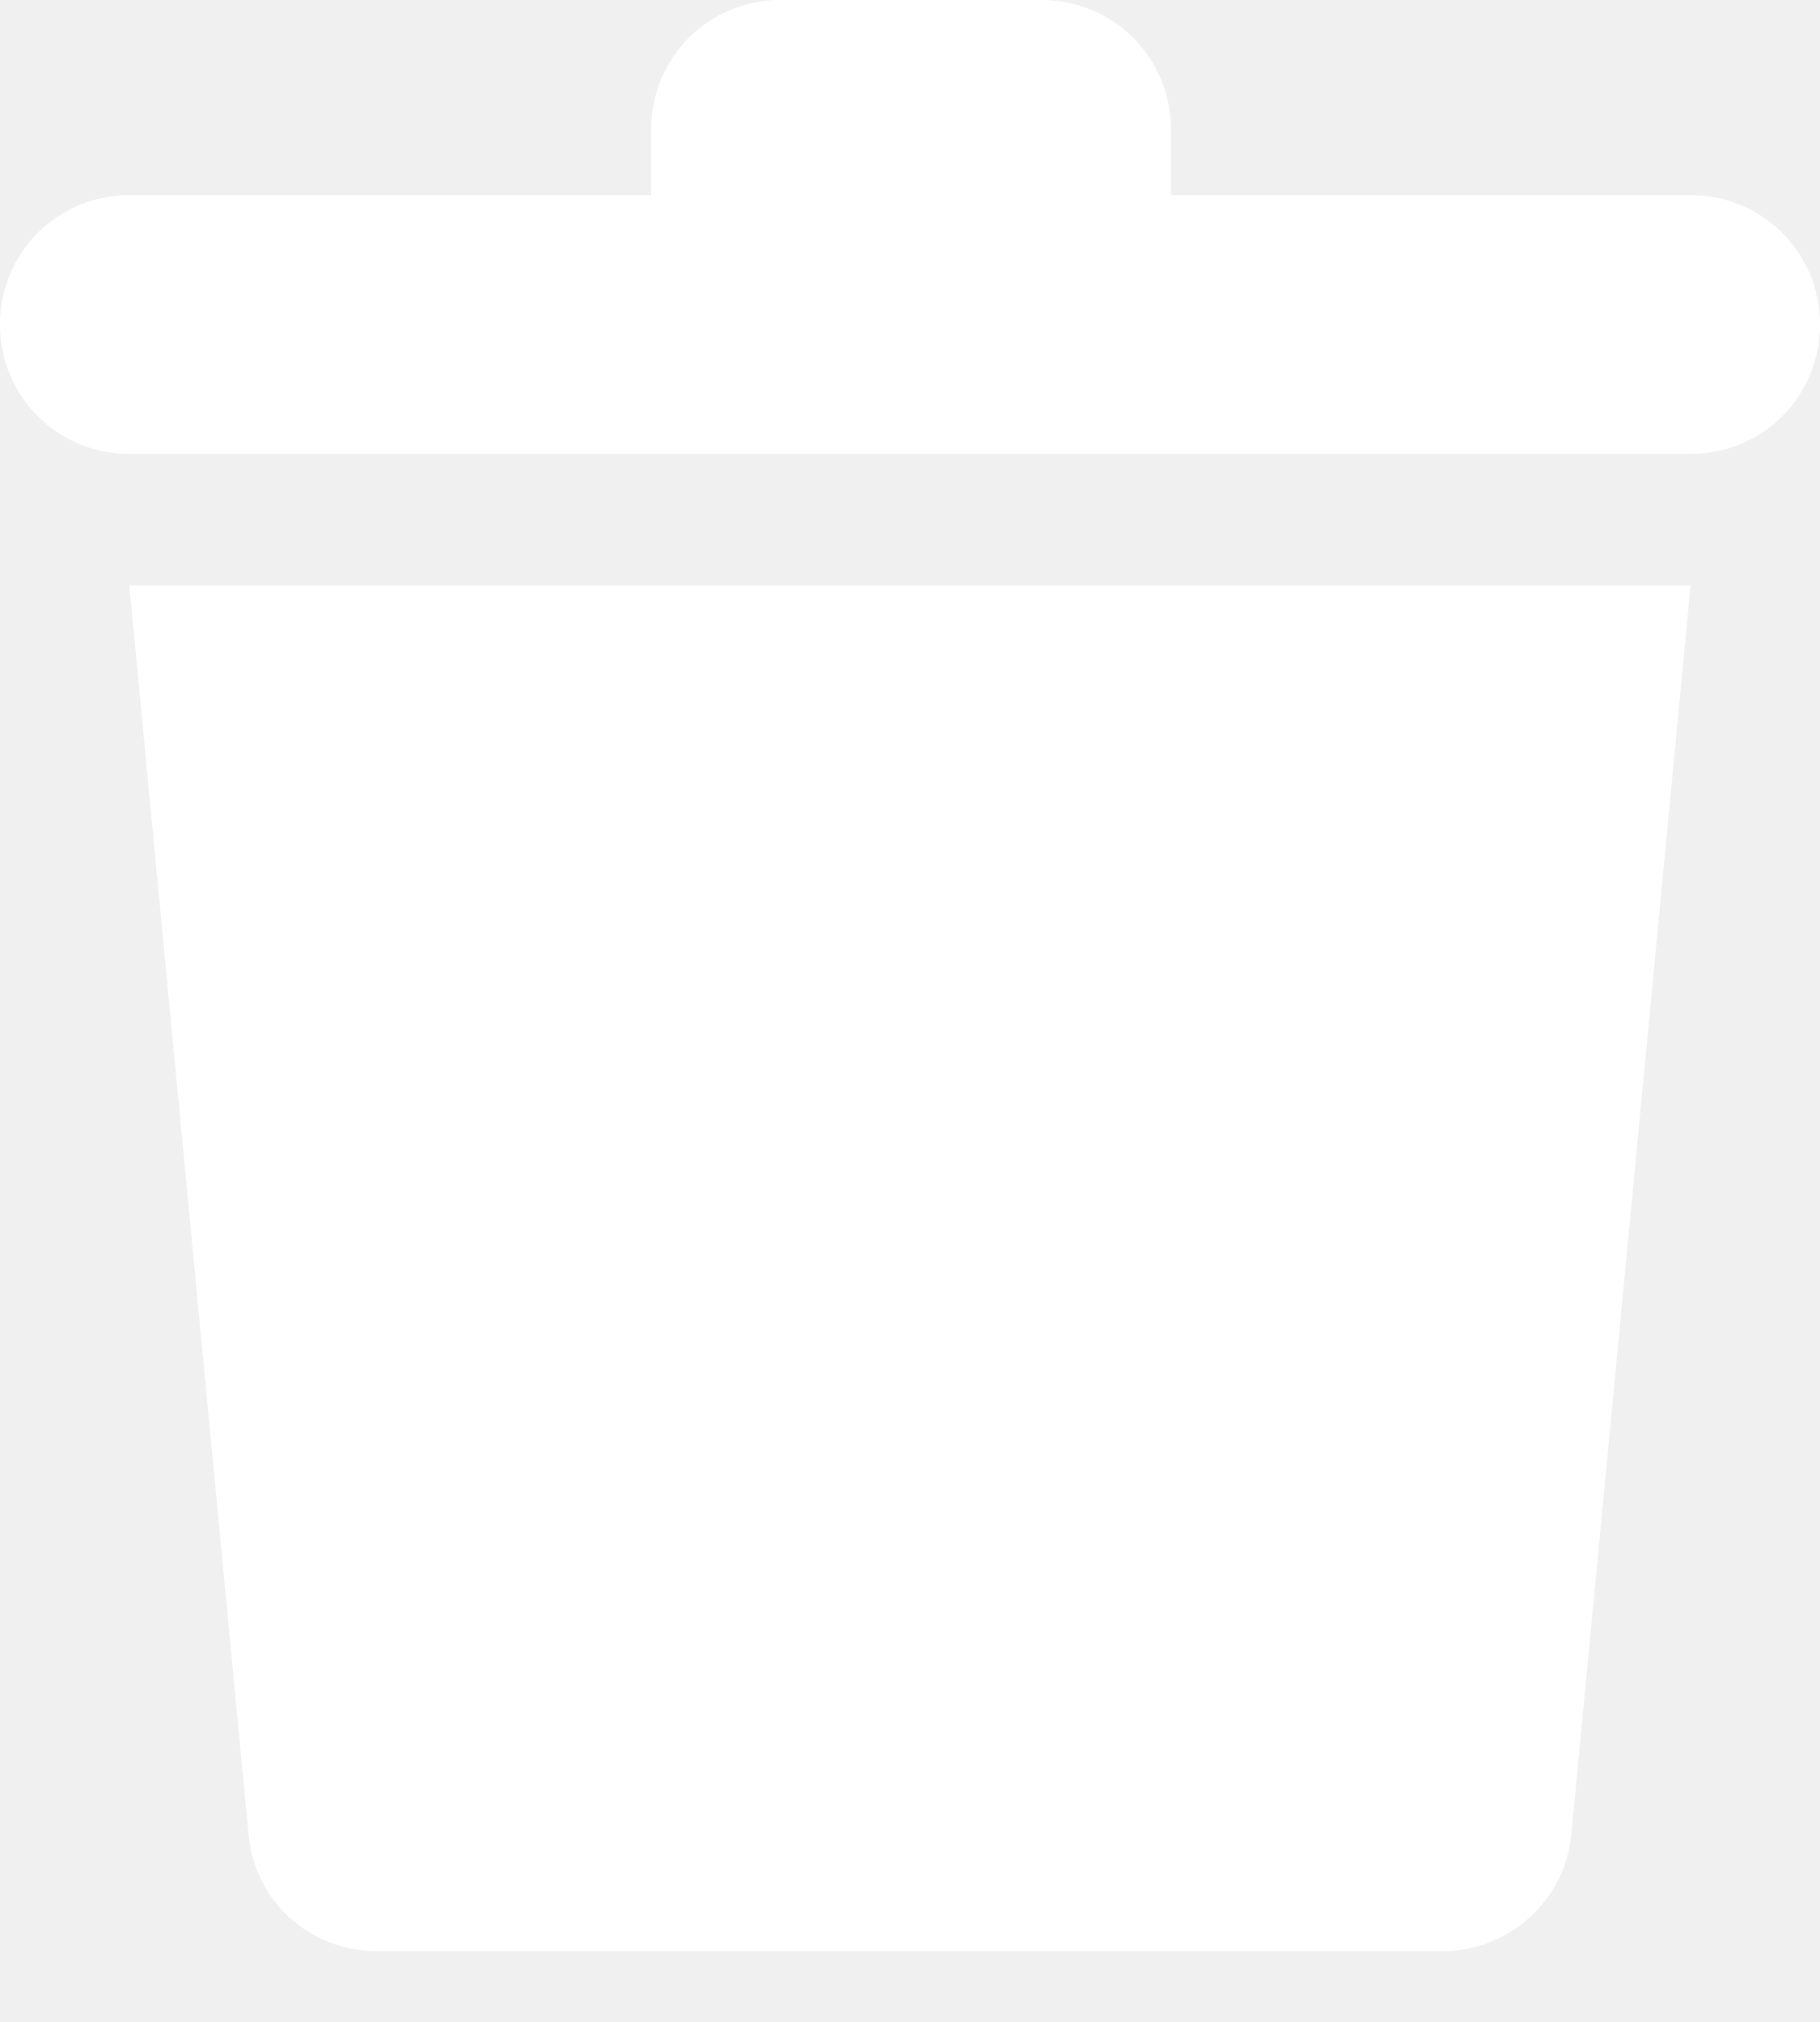
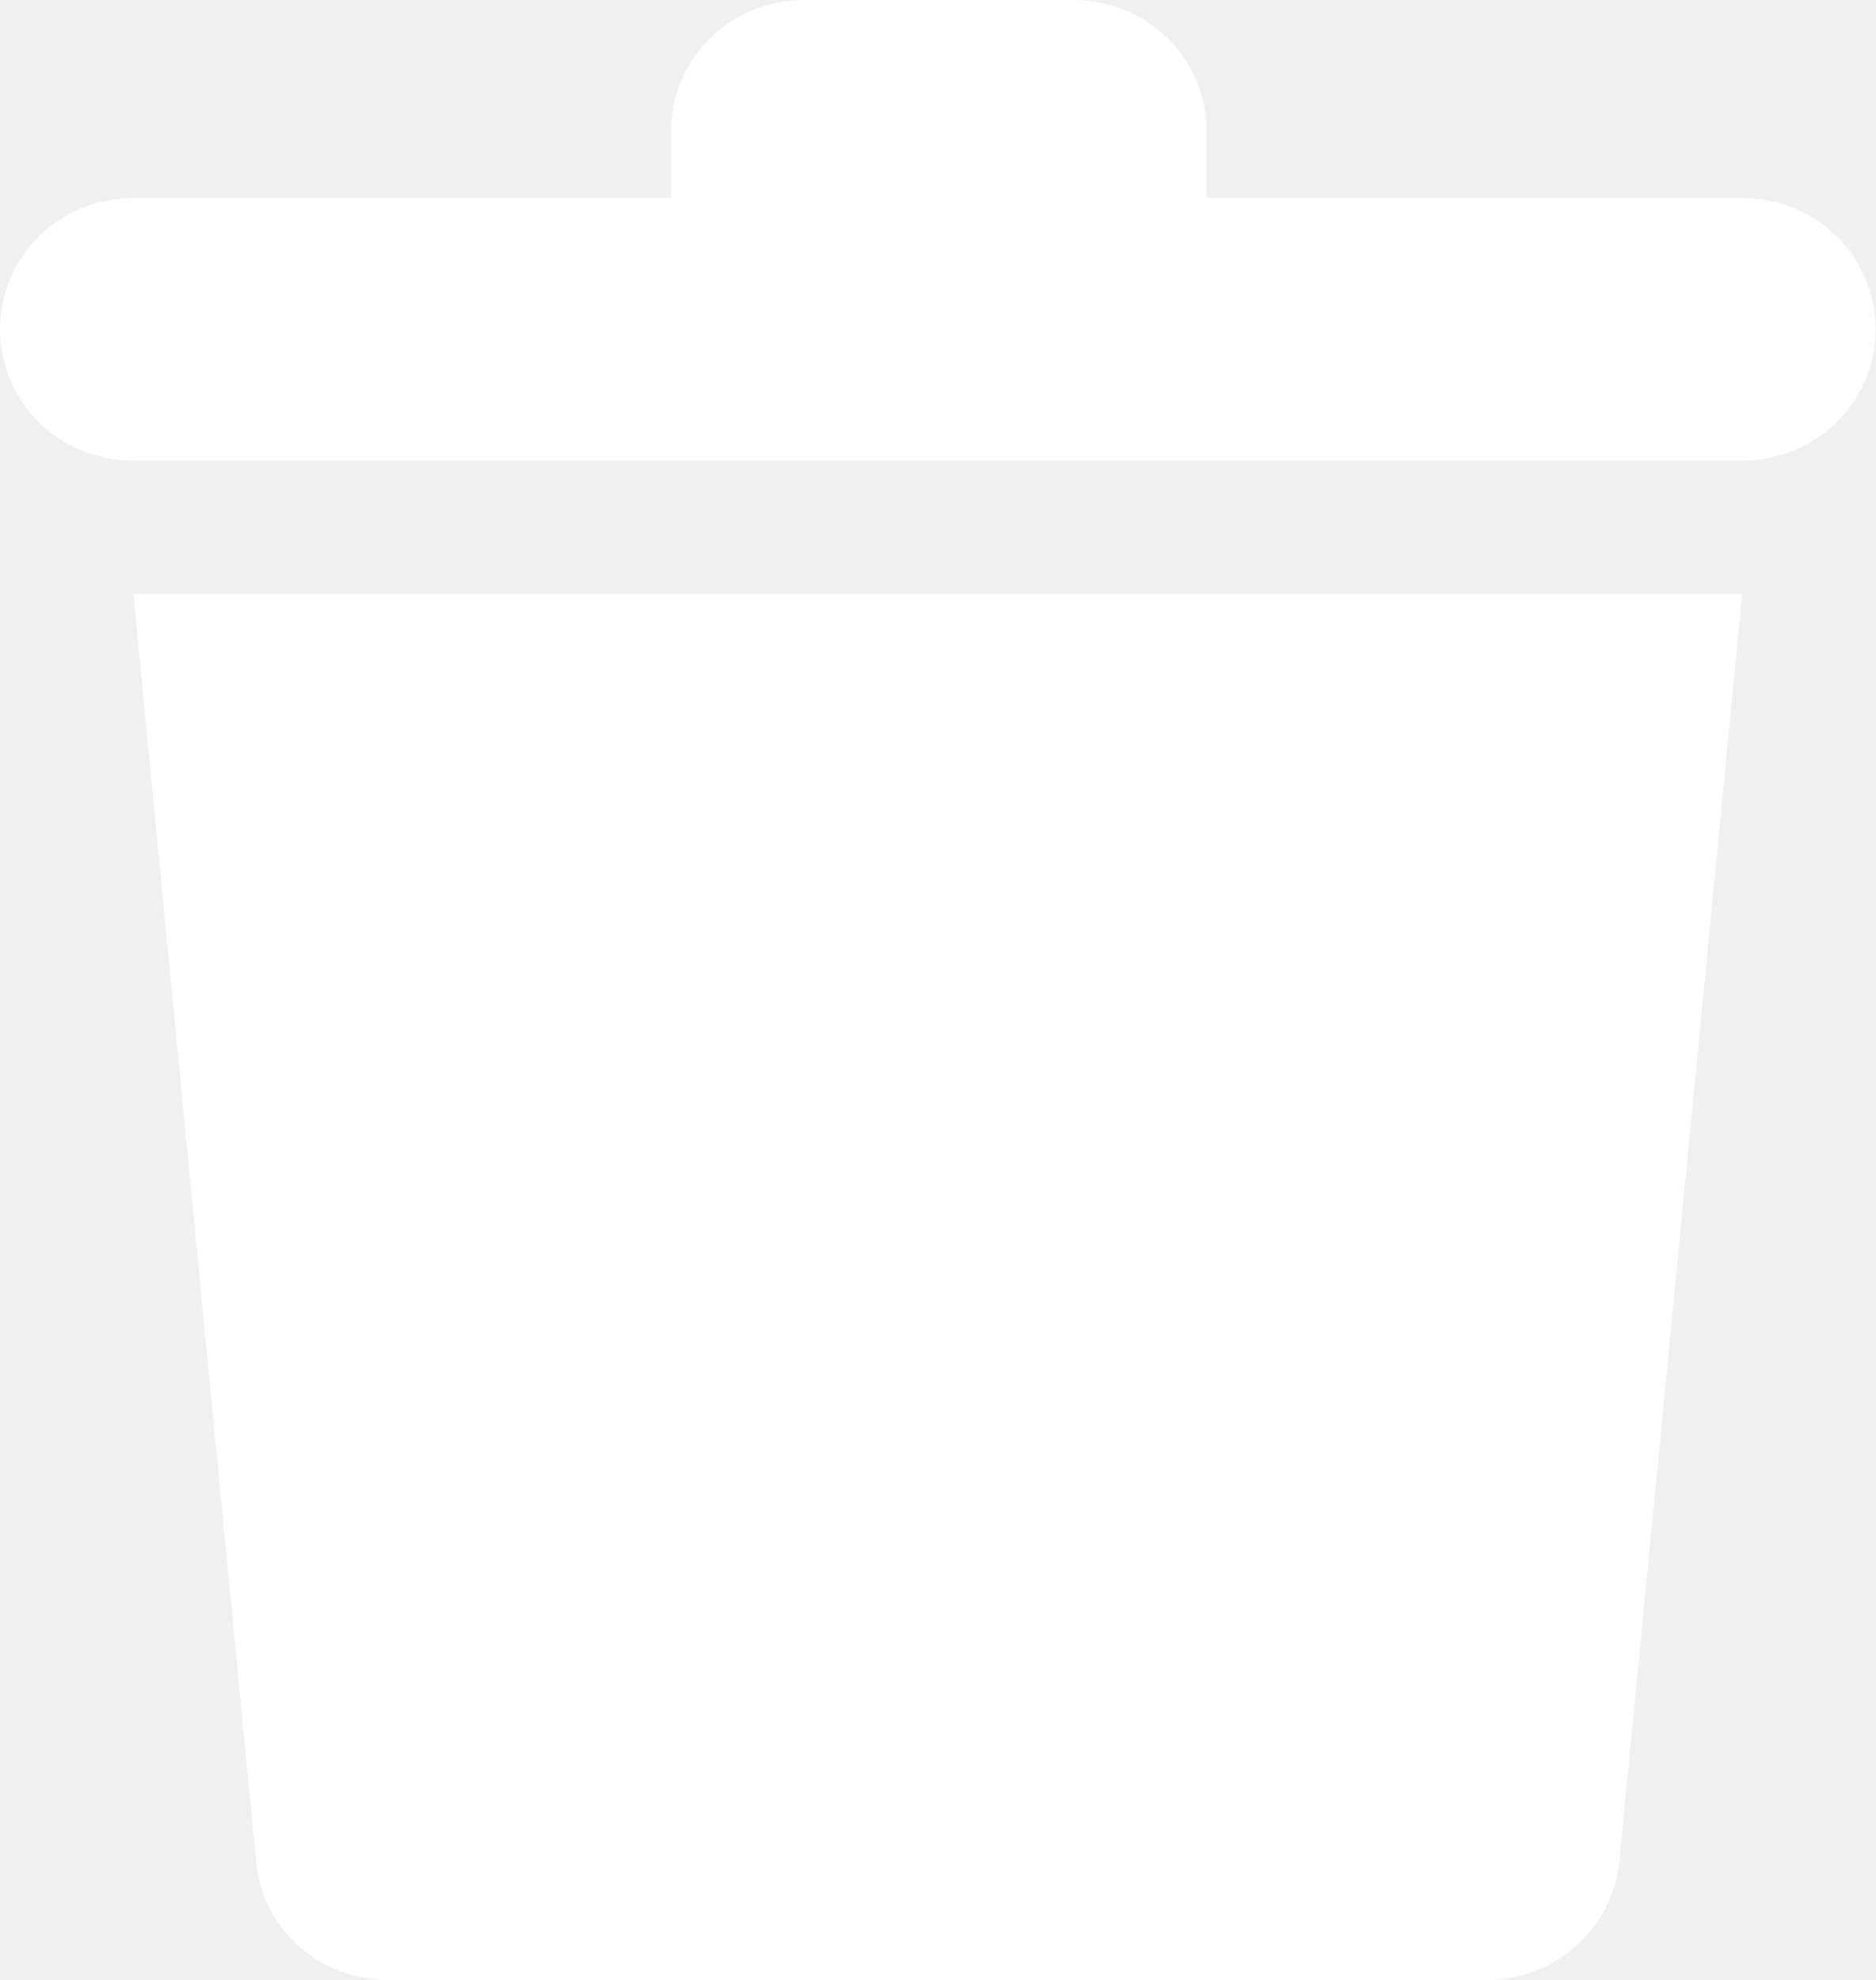
- <svg xmlns="http://www.w3.org/2000/svg" width="18" height="20" viewBox="0 0 18 20" fill="none">
-   <path d="M2.458 18.142C2.519 18.813 3.067 19.3 3.738 19.3H14.261C14.932 19.3 15.48 18.792 15.541 18.142L16.72 5.79H1.279L2.458 18.142Z" fill="white" />
-   <path d="M16.72 1.93H11.58V1.28C11.58 0.569 11.011 0 10.3 0H7.72C7.009 0 6.44 0.569 6.44 1.28V1.93H1.28C0.569 1.93 0 2.499 0 3.21C0 3.921 0.569 4.49 1.28 4.49H16.72C17.431 4.49 18 3.921 18 3.21C18 2.499 17.431 1.93 16.72 1.93Z" fill="white" />
+ <svg xmlns="http://www.w3.org/2000/svg" width="18" height="19" viewBox="0 0 18 19" fill="none">
+   <path d="M2.458 17.86C2.519 18.52 3.067 19 3.738 19H14.261C14.932 19 15.48 18.5 15.541 17.86L16.72 5.7H1.28L2.458 17.86Z" fill="white" />
+   <path d="M16.72 1.9H11.58V1.26C11.58 0.56 11.011 0 10.3 0H7.72C7.009 0 6.44 0.56 6.44 1.26V1.9H1.28C0.569 1.9 0 2.46 0 3.16C0 3.86 0.569 4.42 1.28 4.42H16.72C17.431 4.42 18 3.86 18 3.16C18 2.46 17.431 1.9 16.72 1.9Z" fill="white" />
</svg>
